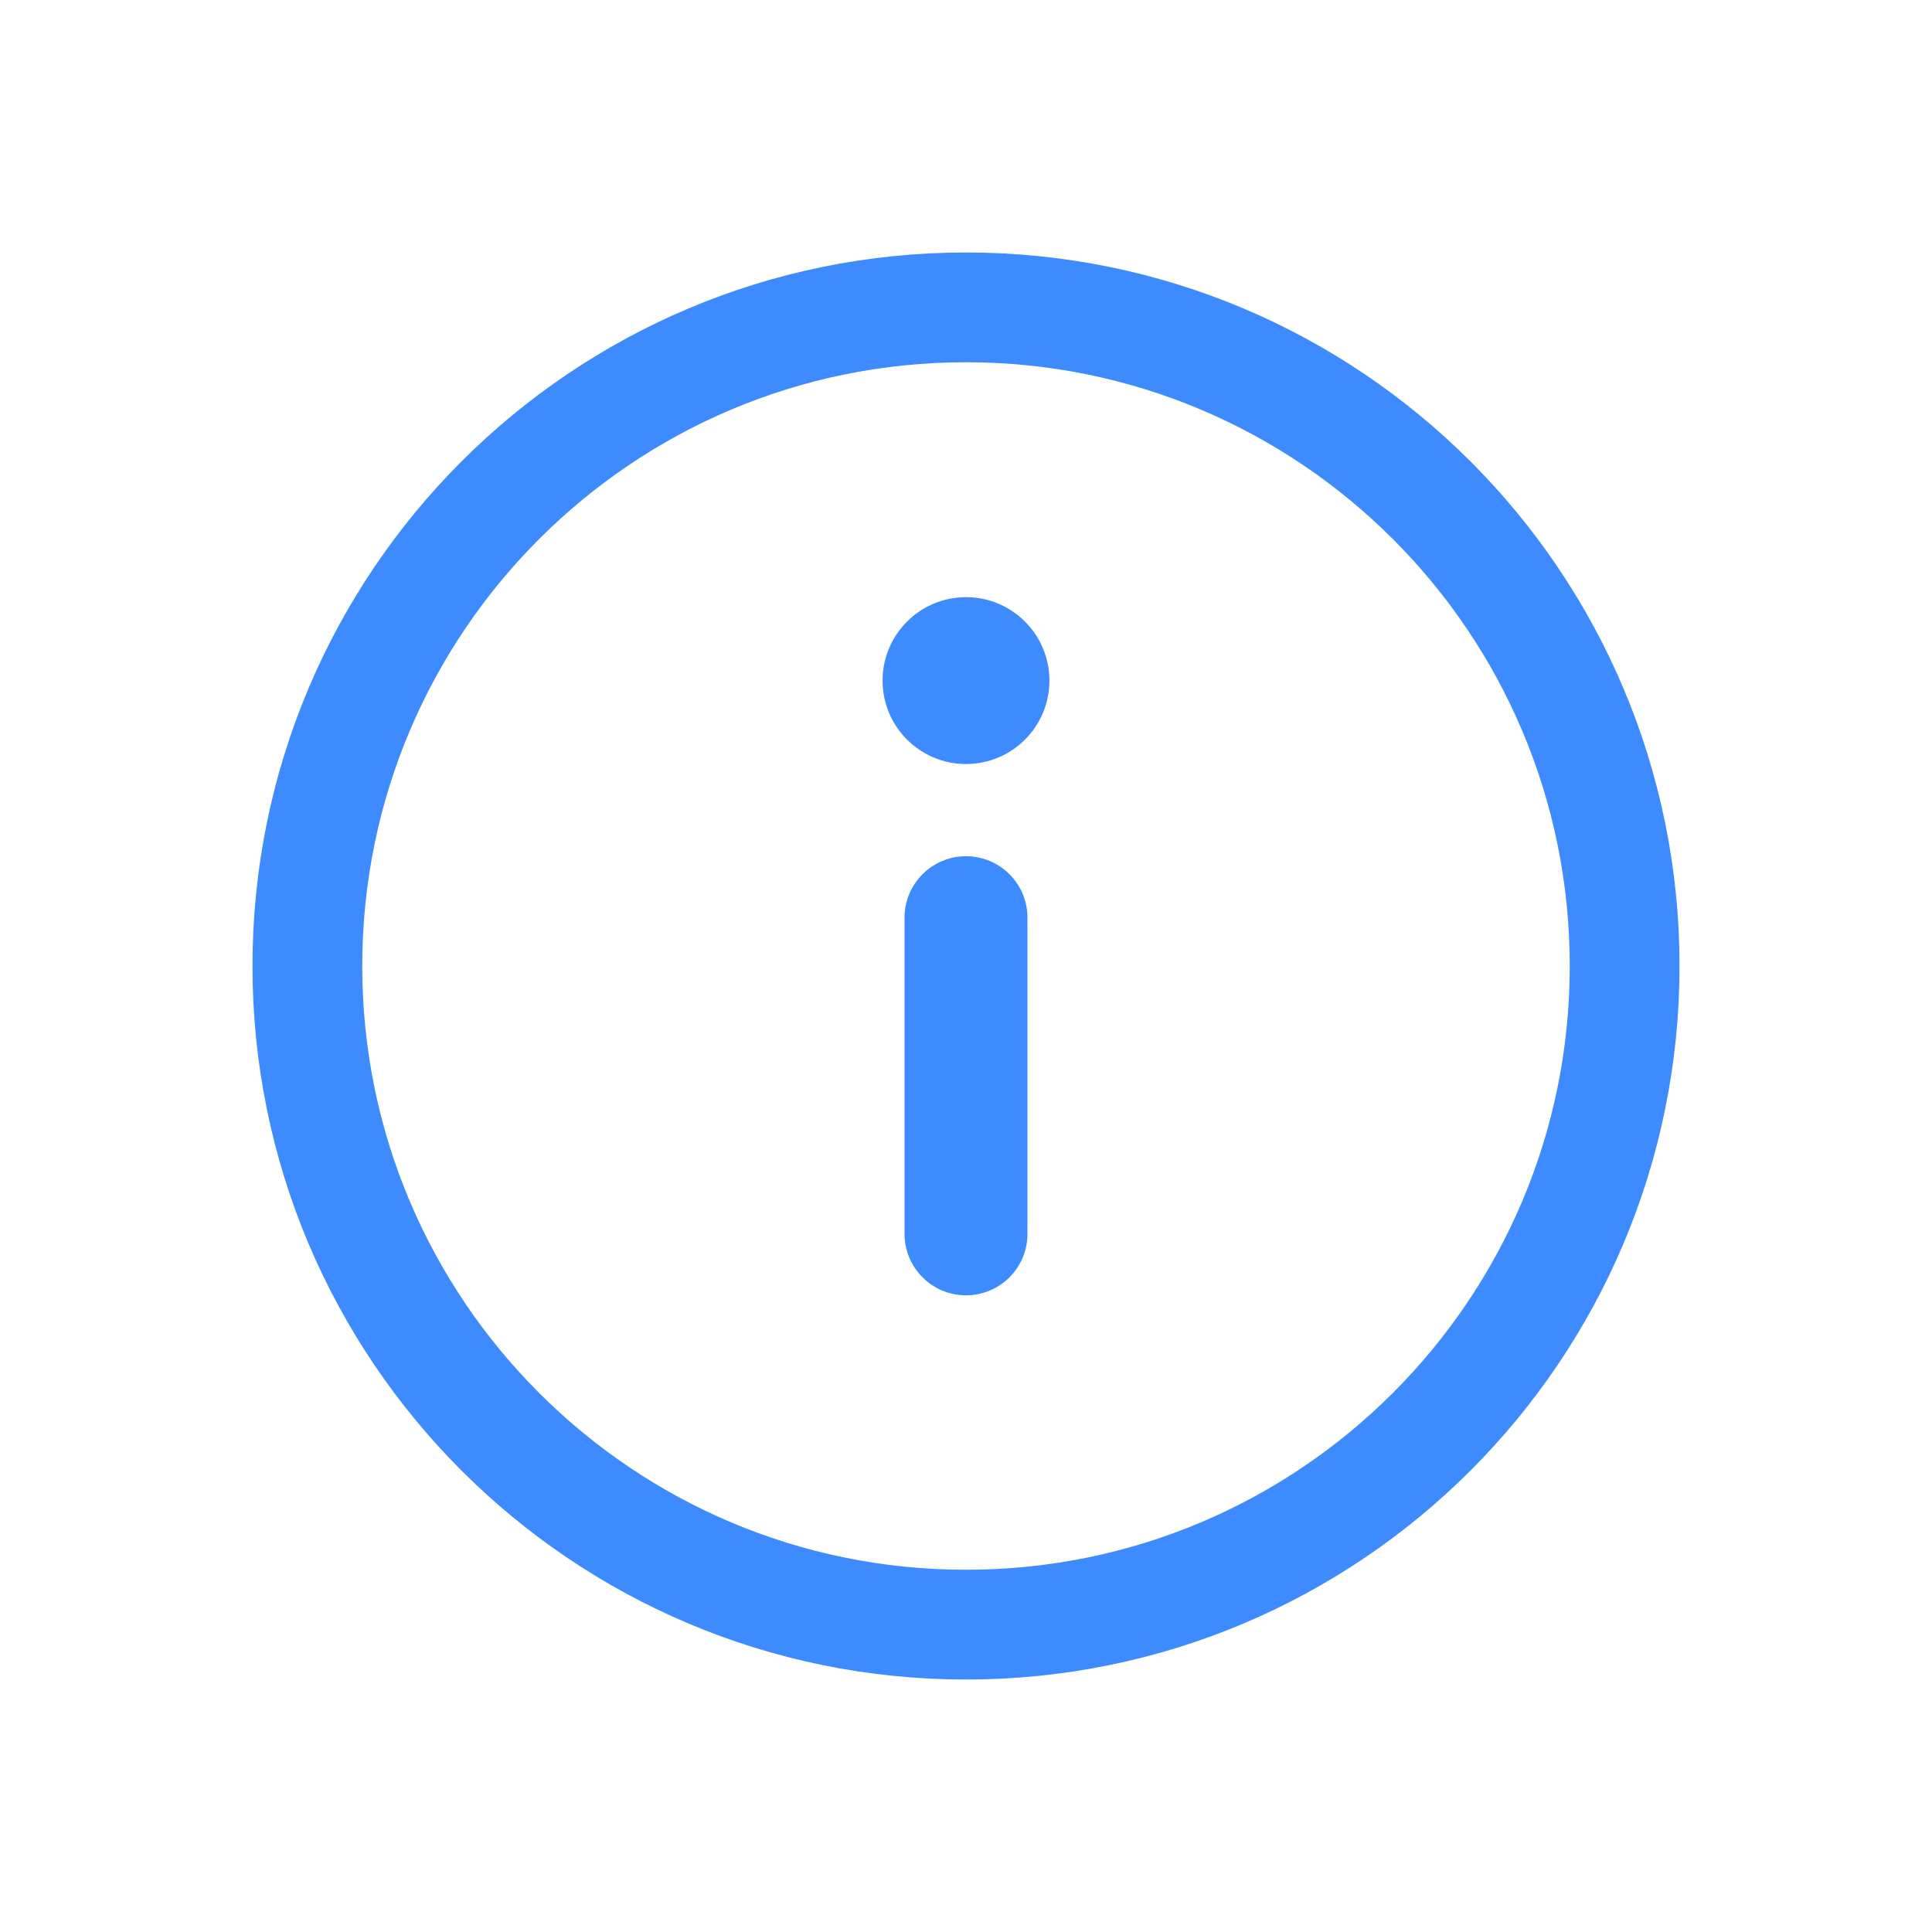
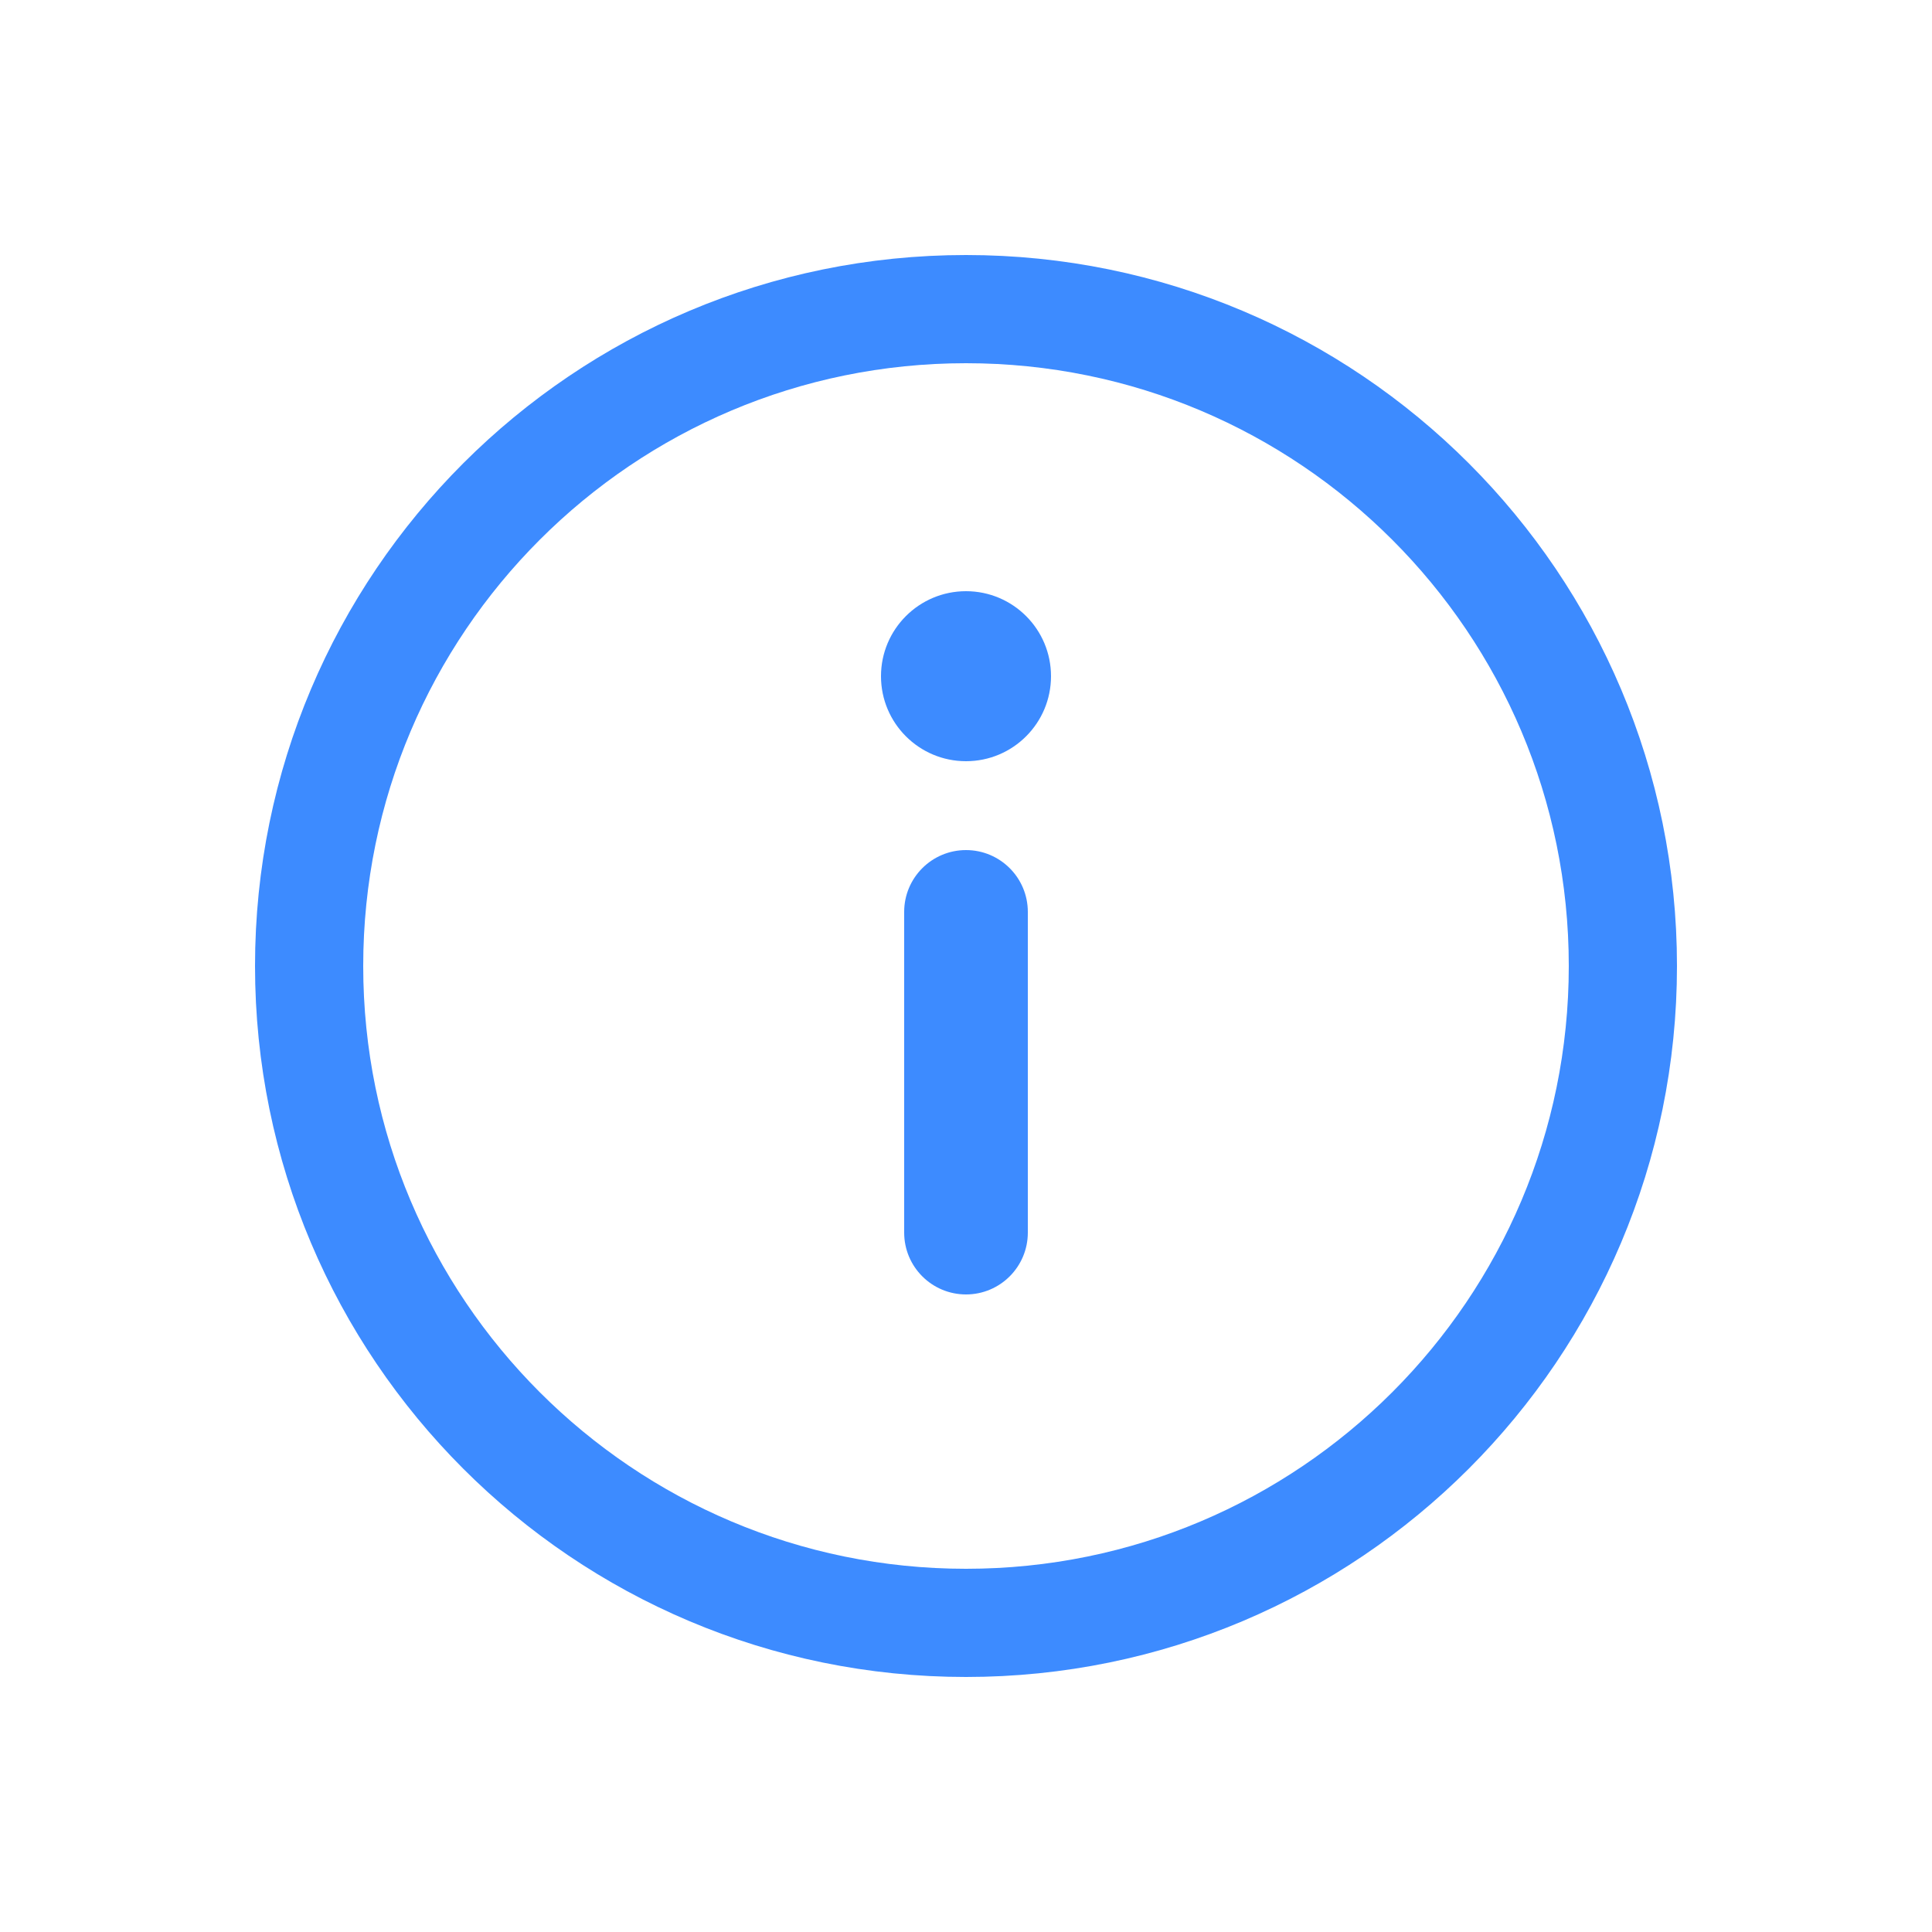
- <svg xmlns="http://www.w3.org/2000/svg" width="44" height="44" viewBox="0 0 44 44">
-   <circle cx="22" cy="22" r="15" fill="none" stroke="#3d8bff" stroke-width="2.5" />
-   <circle cx="22" cy="15.5" r="1.9" fill="#3d8bff" />
-   <rect x="20.6" y="19.5" width="2.8" height="10" rx="1.4" fill="#3d8bff" />
+ <svg xmlns="http://www.w3.org/2000/svg" width="50" height="50" viewBox="0 0 50 50">
+   <circle cx="25" cy="25" r="17" fill="none" stroke="#3d8bff" stroke-width="2.8" />
+   <circle cx="25" cy="17.5" r="2.2" fill="#3d8bff" />
+   <rect x="23.4" y="22" width="3.2" height="11.5" rx="1.6" fill="#3d8bff" />
</svg>
